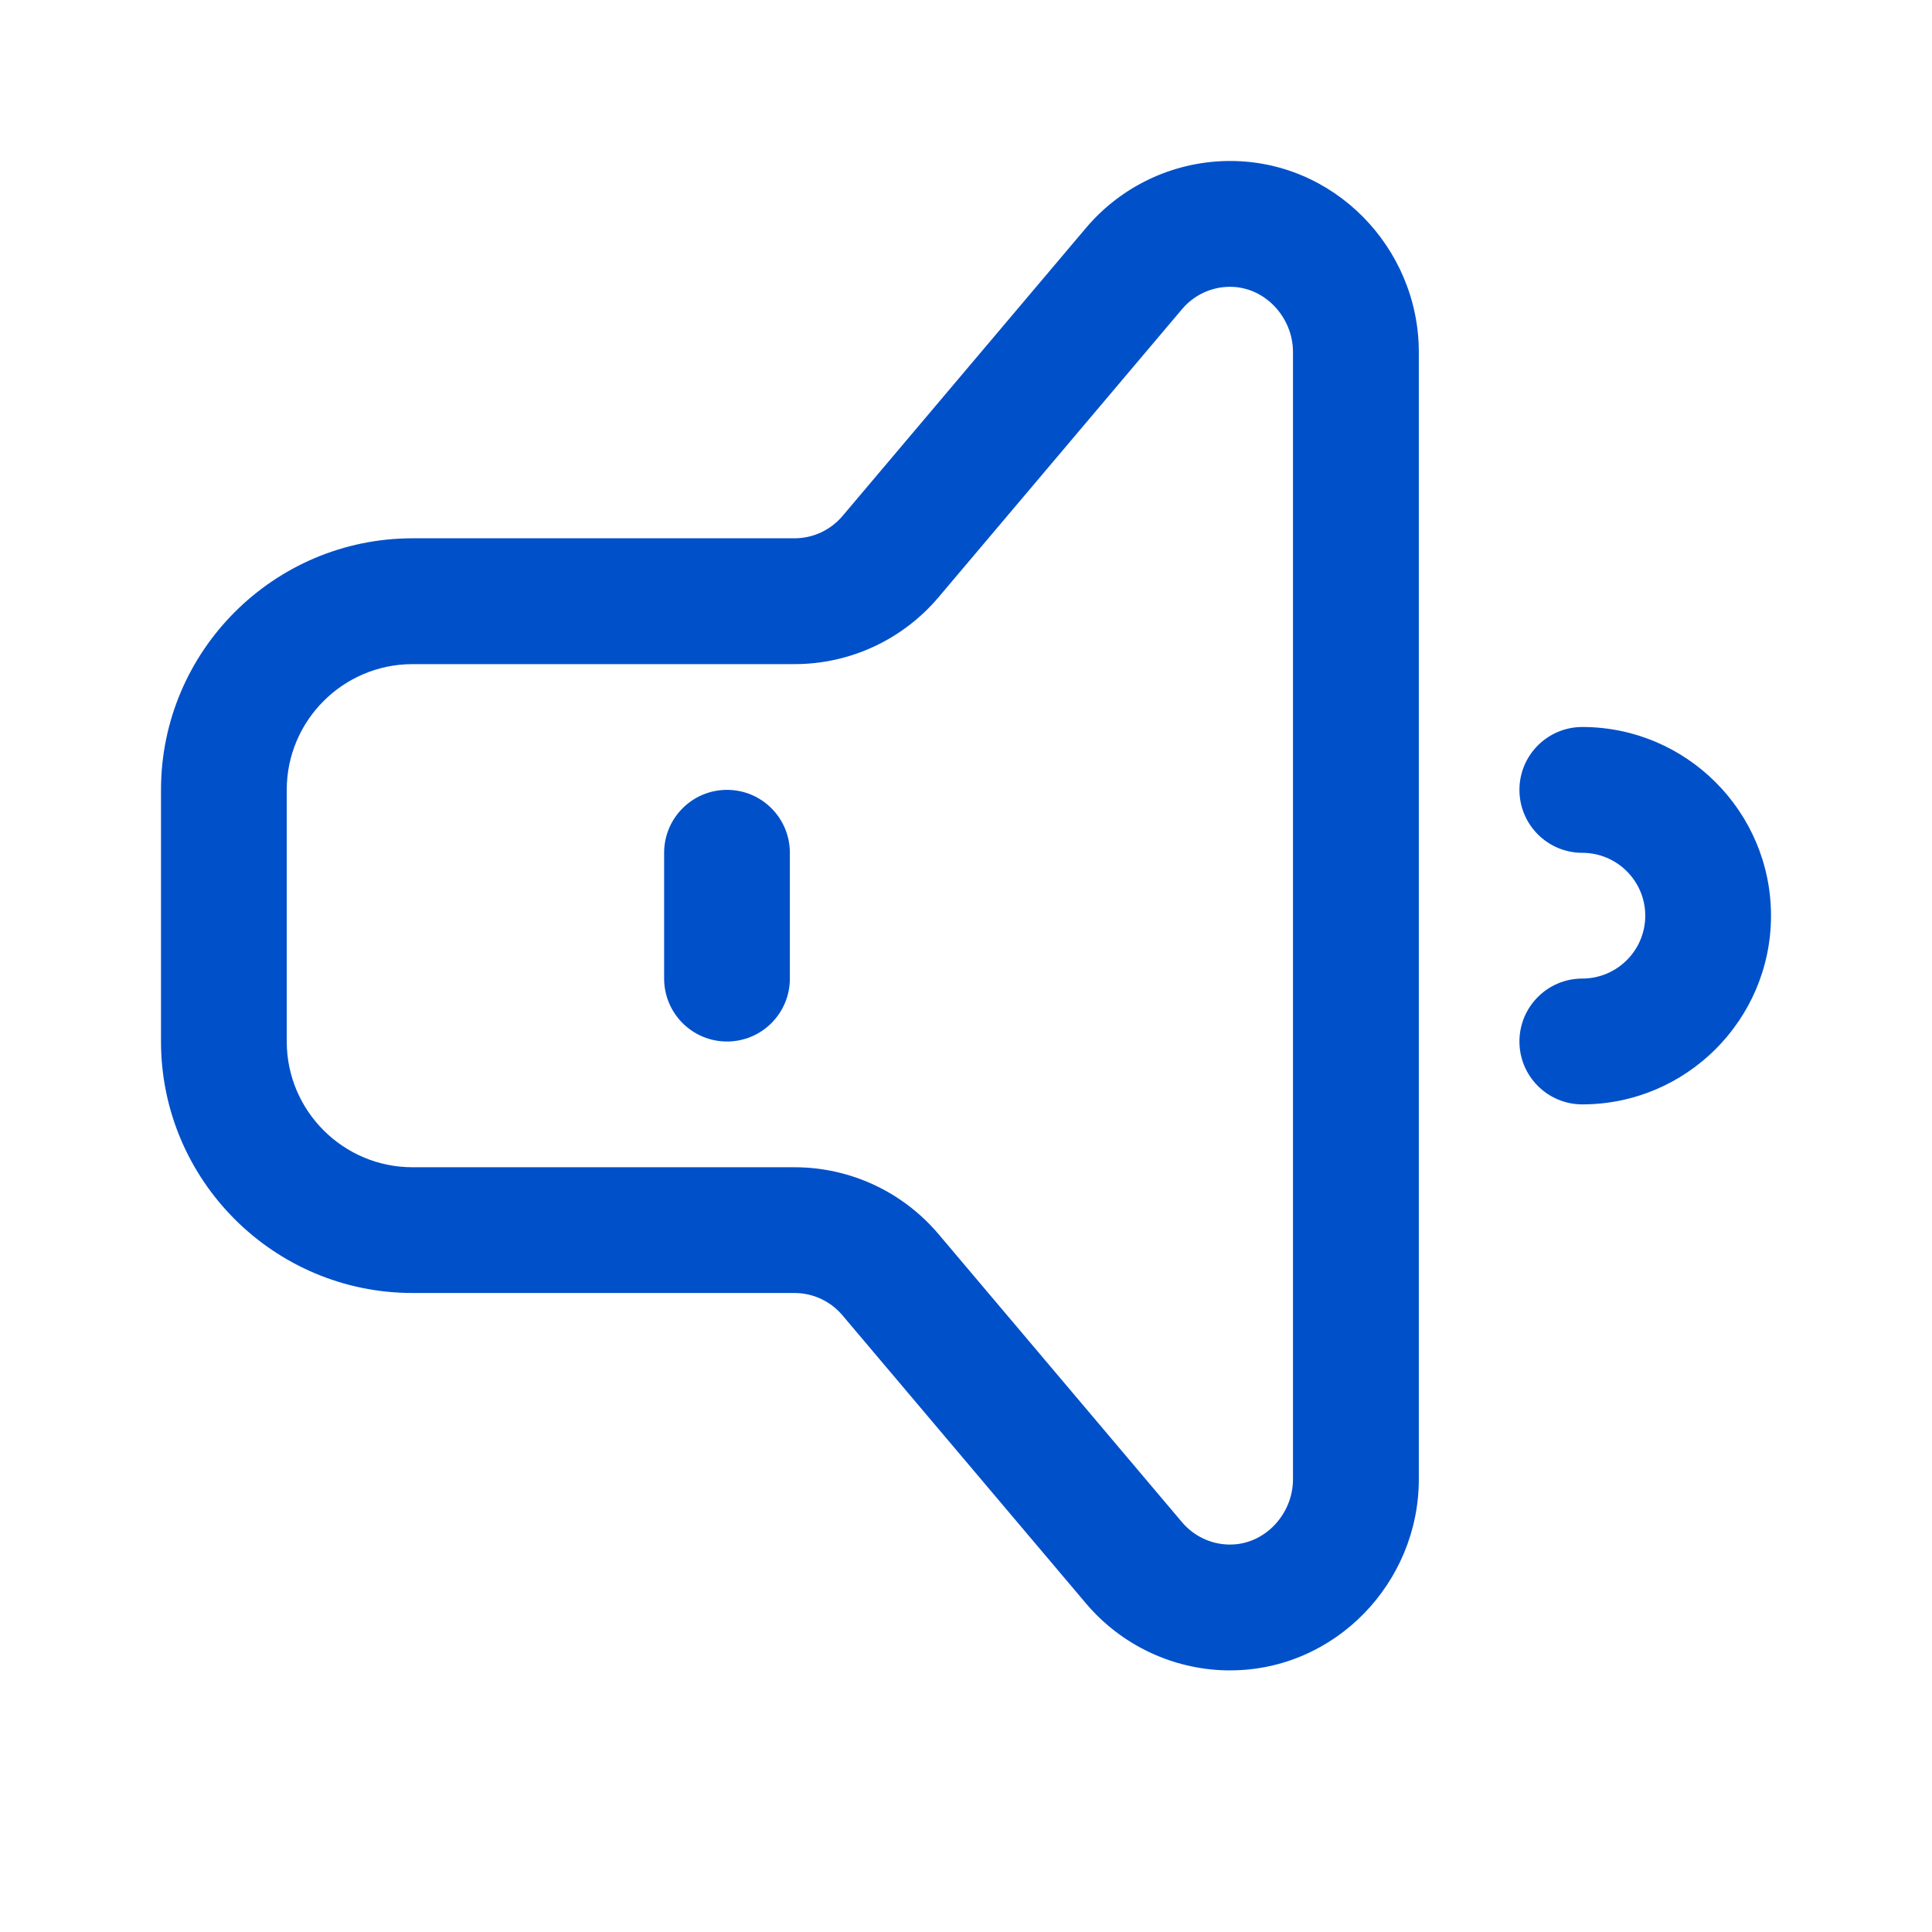
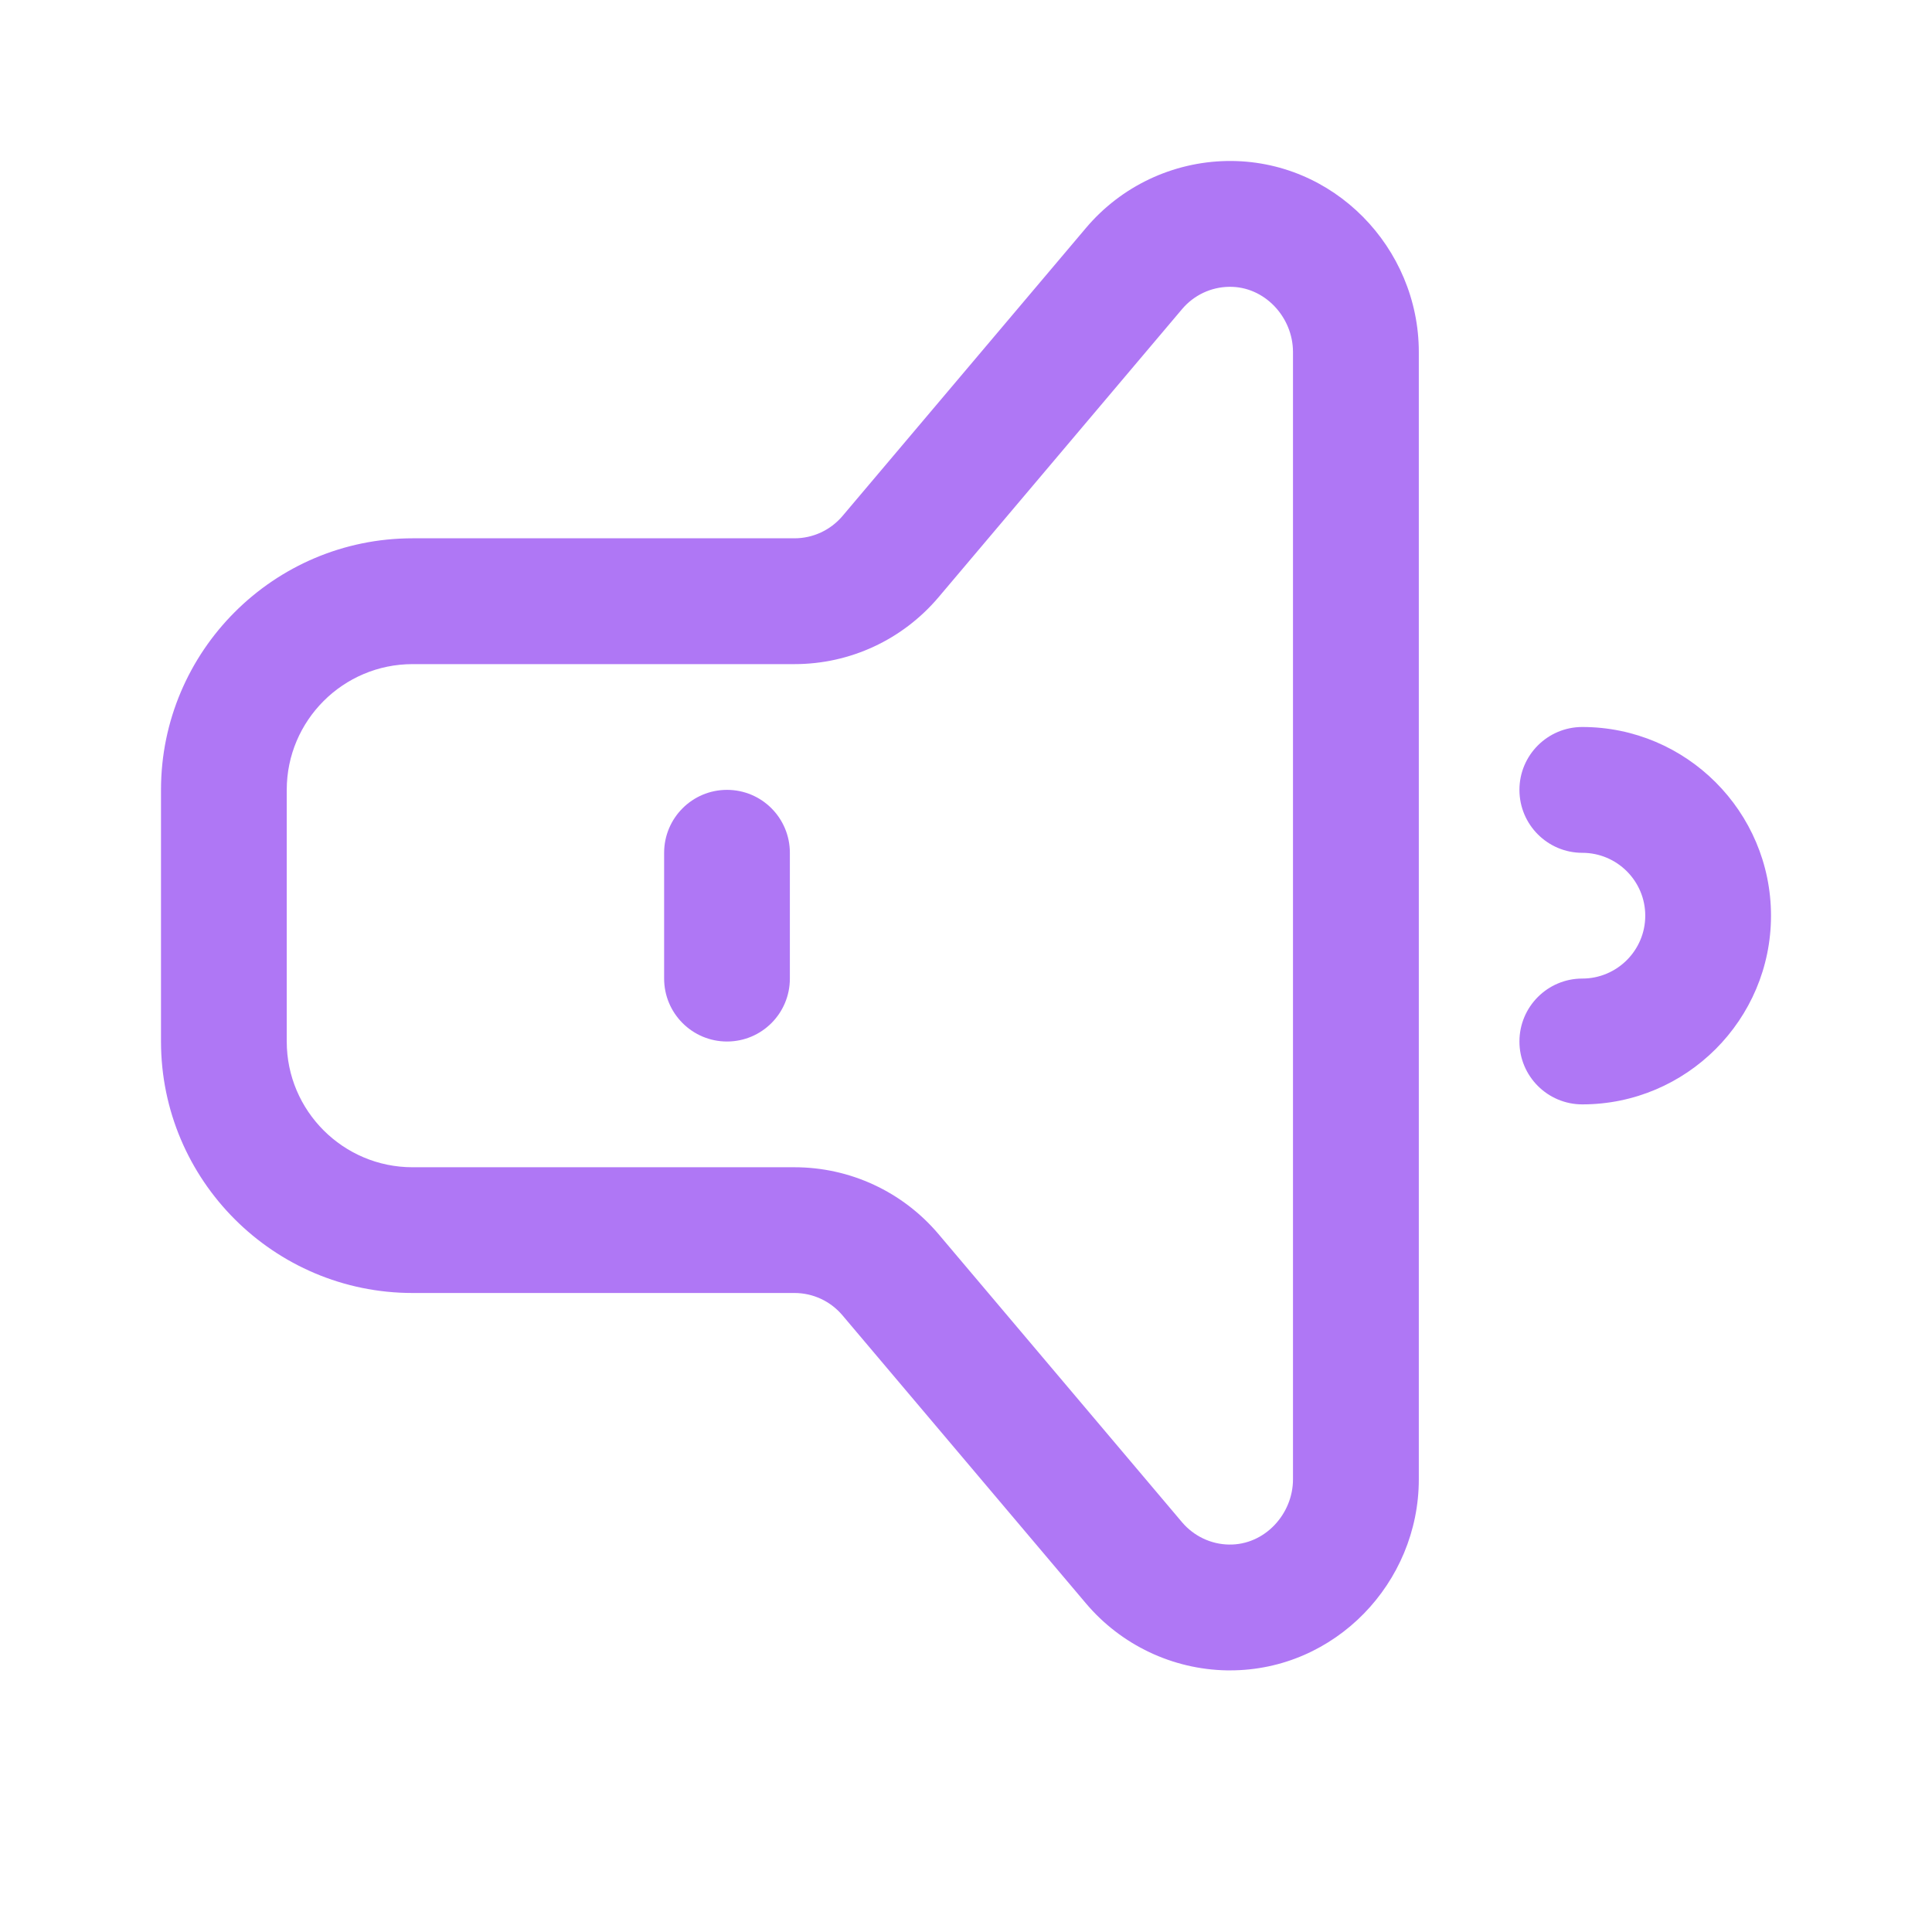
<svg xmlns="http://www.w3.org/2000/svg" width="24" height="24" viewBox="0 0 24 24" fill="none">
-   <path d="M19.656 9.031C19.225 9.031 18.875 9.381 18.875 9.812C18.875 10.244 19.225 10.594 19.656 10.594C20.087 10.594 20.438 10.944 20.438 11.375C20.438 11.806 20.087 12.156 19.656 12.156C19.225 12.156 18.875 12.506 18.875 12.938C18.875 13.369 19.225 13.719 19.656 13.719C20.949 13.719 22 12.667 22 11.375C22 10.083 20.949 9.031 19.656 9.031Z" fill="#0050CA" />
-   <path d="M15.241 2C14.566 2.012 13.928 2.314 13.491 2.831L10.465 6.411C10.316 6.586 10.099 6.687 9.869 6.687H5.125C3.402 6.687 2 8.089 2 9.812V12.937C2 14.661 3.402 16.062 5.125 16.062H9.869C10.099 16.062 10.316 16.163 10.465 16.339L13.491 19.919C13.928 20.435 14.566 20.738 15.241 20.75C15.255 20.75 15.268 20.75 15.281 20.75C16.585 20.75 17.625 19.662 17.625 18.377V4.373C17.625 3.08 16.569 1.978 15.241 2ZM16.062 18.377C16.062 18.807 15.712 19.194 15.268 19.187C15.043 19.184 14.83 19.082 14.684 18.91L11.659 15.331C11.212 14.803 10.56 14.5 9.869 14.5H5.125C4.263 14.5 3.562 13.799 3.562 12.938V9.812C3.562 8.951 4.263 8.25 5.125 8.25H9.869C10.56 8.25 11.212 7.947 11.659 7.419L14.684 3.84C14.83 3.667 15.043 3.566 15.268 3.563C15.706 3.555 16.062 3.937 16.062 4.373V18.377Z" fill="#0050CA" />
-   <path d="M9.031 9.812C8.6 9.812 8.25 10.162 8.25 10.594V12.156C8.25 12.588 8.6 12.938 9.031 12.938C9.463 12.938 9.812 12.588 9.812 12.156V10.594C9.812 10.162 9.463 9.812 9.031 9.812Z" fill="#0050CA" />
+   <path d="M19.656 9.031C19.225 9.031 18.875 9.381 18.875 9.812C18.875 10.244 19.225 10.594 19.656 10.594C20.087 10.594 20.438 10.944 20.438 11.375C20.438 11.806 20.087 12.156 19.656 12.156C19.225 12.156 18.875 12.506 18.875 12.938C18.875 13.369 19.225 13.719 19.656 13.719C20.949 13.719 22 12.667 22 11.375C22 10.083 20.949 9.031 19.656 9.031Z" fill="#AF77F5" />
+   <path d="M15.241 2C14.566 2.012 13.928 2.314 13.491 2.831L10.465 6.411C10.316 6.586 10.099 6.687 9.869 6.687H5.125C3.402 6.687 2 8.089 2 9.812V12.937C2 14.661 3.402 16.062 5.125 16.062H9.869C10.099 16.062 10.316 16.163 10.465 16.339L13.491 19.919C13.928 20.435 14.566 20.738 15.241 20.75C15.255 20.75 15.268 20.75 15.281 20.75C16.585 20.75 17.625 19.662 17.625 18.377V4.373C17.625 3.08 16.569 1.978 15.241 2ZM16.062 18.377C16.062 18.807 15.712 19.194 15.268 19.187C15.043 19.184 14.83 19.082 14.684 18.91L11.659 15.331C11.212 14.803 10.56 14.5 9.869 14.5H5.125C4.263 14.5 3.562 13.799 3.562 12.938V9.812C3.562 8.951 4.263 8.25 5.125 8.25H9.869C10.56 8.25 11.212 7.947 11.659 7.419L14.684 3.84C14.83 3.667 15.043 3.566 15.268 3.563C15.706 3.555 16.062 3.937 16.062 4.373V18.377Z" fill="#AF77F5" />
+   <path d="M9.031 9.812C8.6 9.812 8.25 10.162 8.25 10.594V12.156C8.25 12.588 8.6 12.938 9.031 12.938C9.463 12.938 9.812 12.588 9.812 12.156V10.594C9.812 10.162 9.463 9.812 9.031 9.812Z" fill="#AF77F5" />
</svg>
